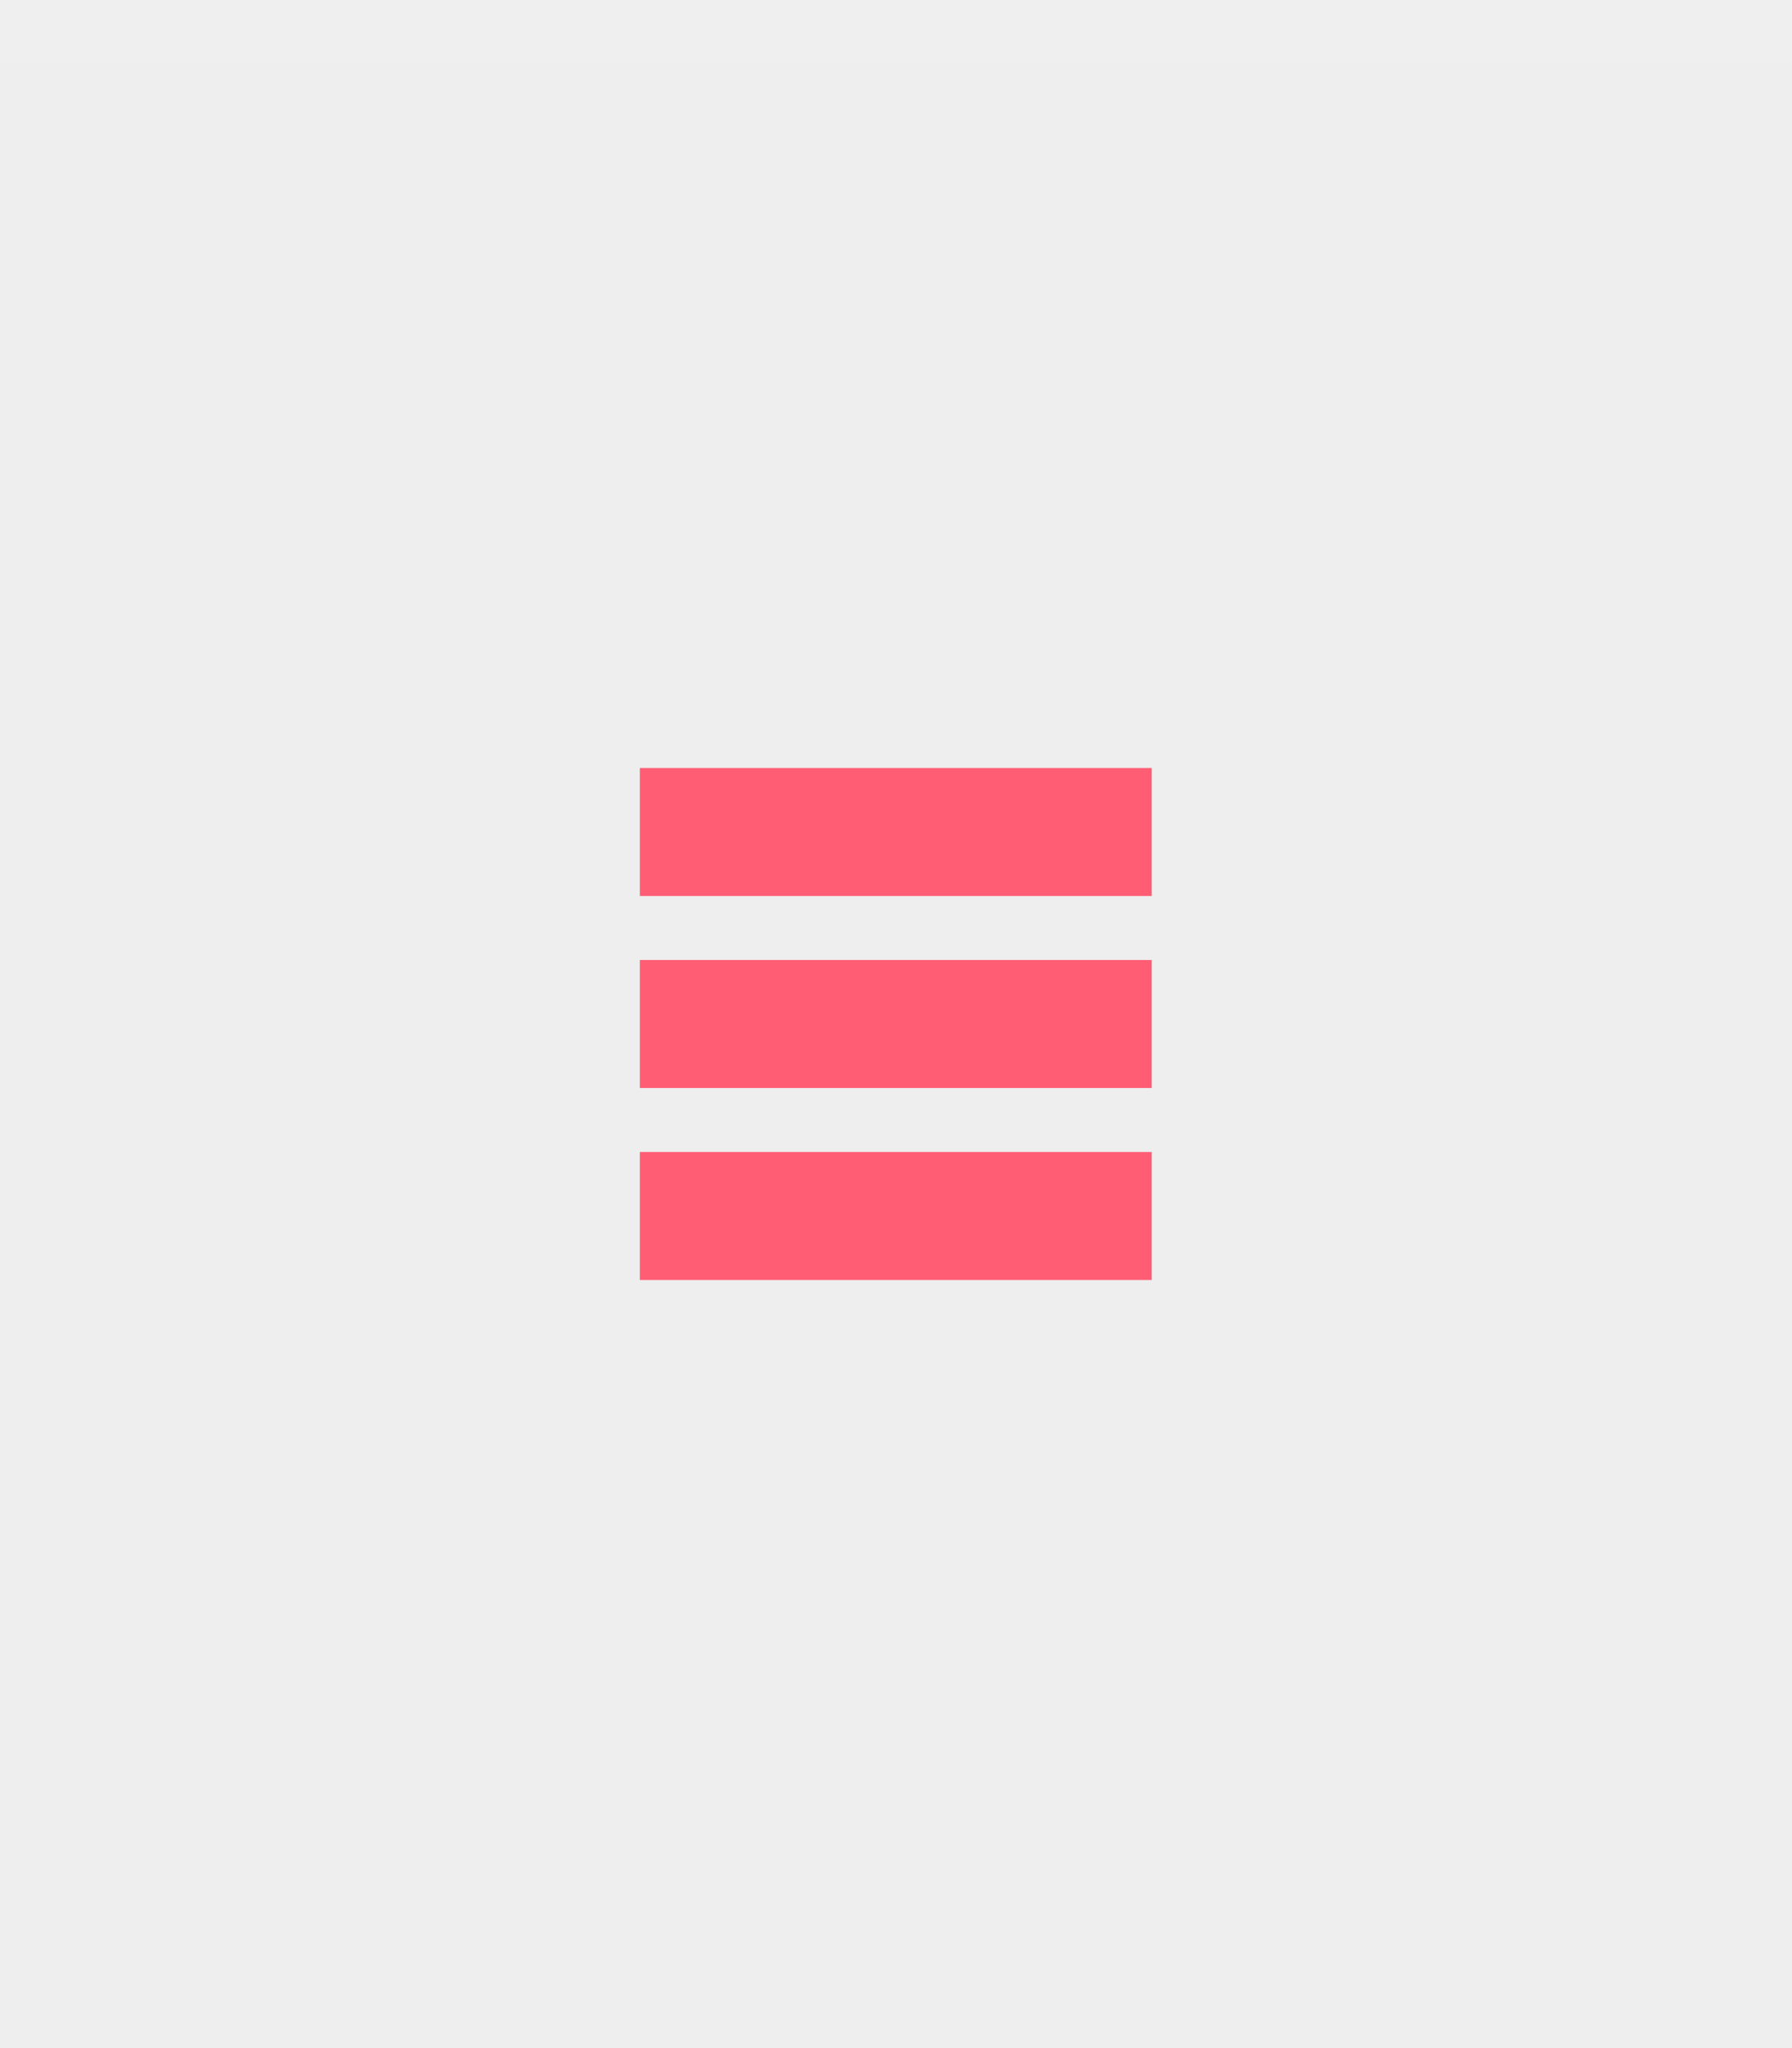
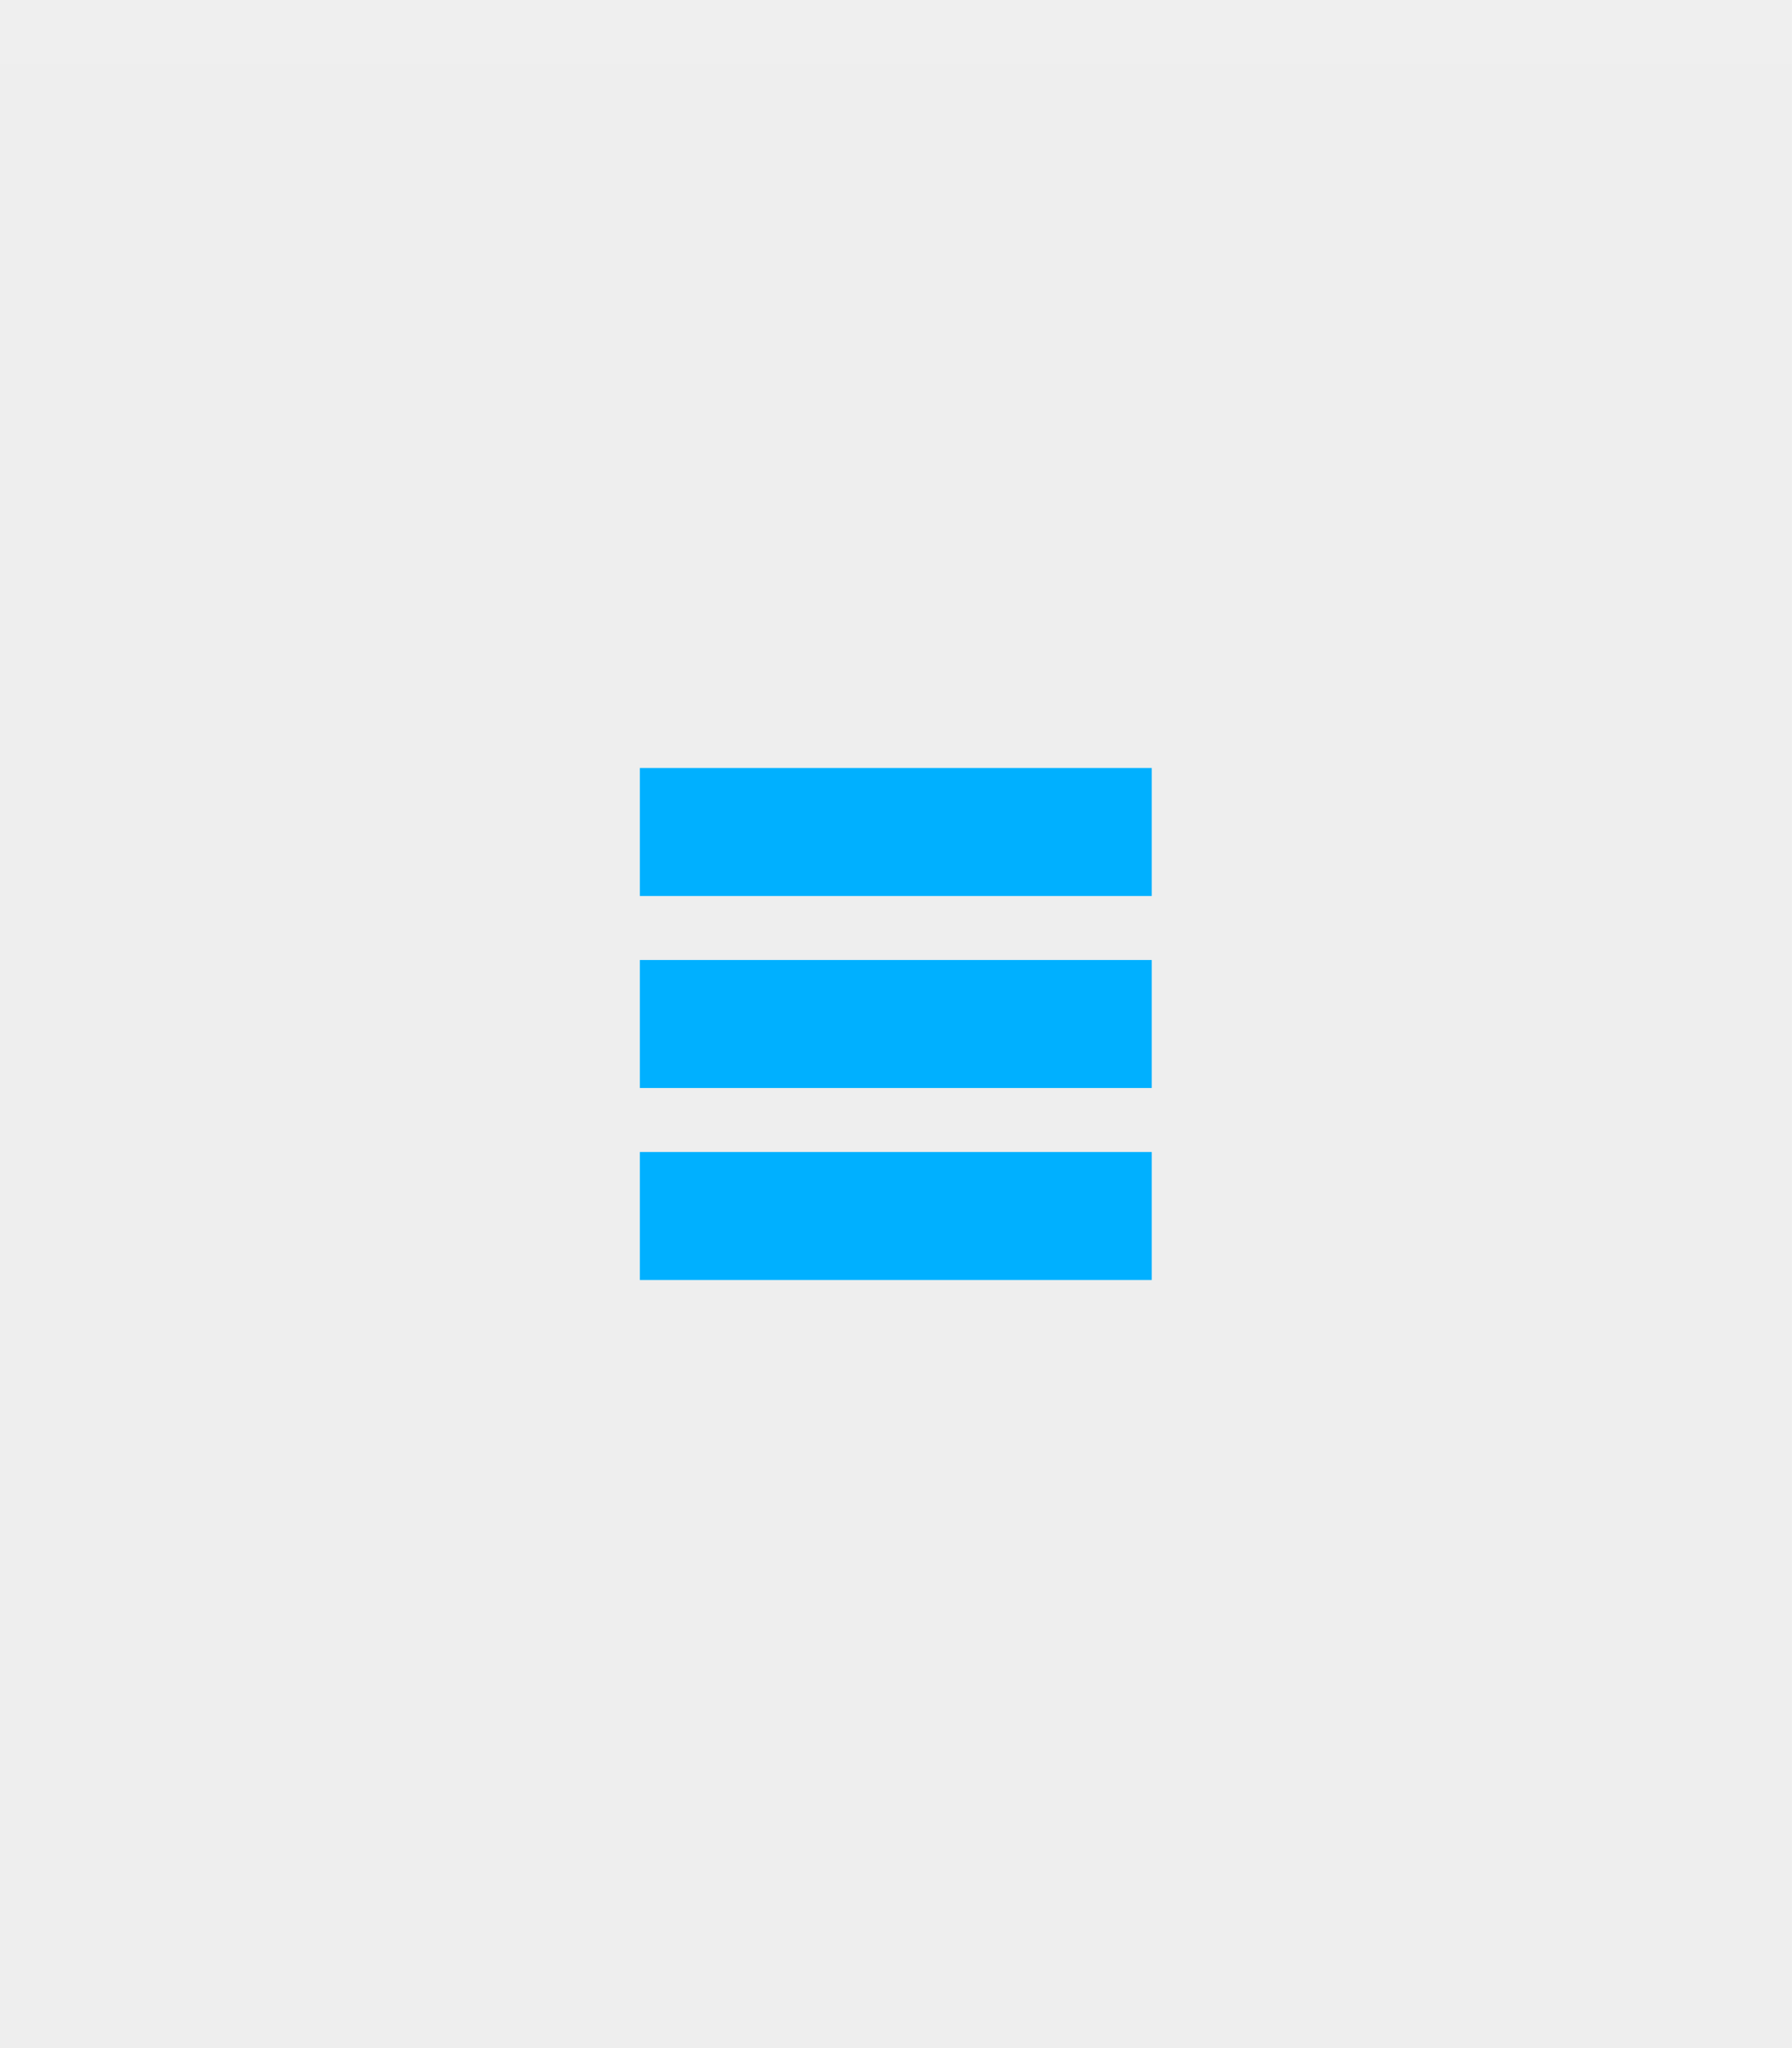
<svg xmlns="http://www.w3.org/2000/svg" width="28" height="32" viewBox="0 0 28 32" id="svg4142" version="1.1">
  <defs id="defs4144" />
  <g id="layer1" transform="translate(0,-1020.362)">
    <rect style="opacity:1;fill:#eeeeee;fill-opacity:1;fill-rule:evenodd;stroke:none;stroke-width:2.745;stroke-linecap:butt;stroke-linejoin:miter;stroke-miterlimit:4;stroke-dasharray:none;stroke-dashoffset:478.437;stroke-opacity:1" id="rect4741" width="28" height="32" x="0" y="1020.362" />
    <rect style="opacity:1;fill:#ffffff;fill-opacity:0.07;fill-rule:evenodd;stroke:none;stroke-width:2.745;stroke-linecap:butt;stroke-linejoin:miter;stroke-miterlimit:4;stroke-dasharray:none;stroke-dashoffset:478.437;stroke-opacity:1" id="rect4959" width="28" height="1" x="0" y="1020.362" />
-     <g id="g4154" style="fill:#ff5d73;fill-opacity:1">
-       <rect y="1032.362" x="10" height="2" width="8" id="rect4138" style="opacity:1;fill:#ff5d73;fill-opacity:1;fill-rule:nonzero;stroke:none;stroke-width:1;stroke-linecap:square;stroke-linejoin:round;stroke-miterlimit:0;stroke-dasharray:none;stroke-dashoffset:478.437;stroke-opacity:0.097" />
-       <rect y="1035.362" x="10" height="2" width="8" id="rect4138-3" style="opacity:1;fill:#ff5d73;fill-opacity:1;fill-rule:nonzero;stroke:none;stroke-width:1;stroke-linecap:square;stroke-linejoin:round;stroke-miterlimit:0;stroke-dasharray:none;stroke-dashoffset:478.437;stroke-opacity:0.097" />
-       <rect y="1038.362" x="10" height="2" width="8" id="rect4138-3-8" style="opacity:1;fill:#ff5d73;fill-opacity:1;fill-rule:nonzero;stroke:none;stroke-width:1;stroke-linecap:square;stroke-linejoin:round;stroke-miterlimit:0;stroke-dasharray:none;stroke-dashoffset:478.437;stroke-opacity:0.097" />
+     <g id="g4154" style="fill:#00b0ff;fill-opacity:1">
+       <rect y="1032.362" x="10" height="2" width="8" id="rect4138" style="opacity:1;fill:#00b0ff;fill-opacity:1;fill-rule:nonzero;stroke:none;stroke-width:1;stroke-linecap:square;stroke-linejoin:round;stroke-miterlimit:0;stroke-dasharray:none;stroke-dashoffset:478.437;stroke-opacity:0.097" />
+       <rect y="1035.362" x="10" height="2" width="8" id="rect4138-3" style="opacity:1;fill:#00b0ff;fill-opacity:1;fill-rule:nonzero;stroke:none;stroke-width:1;stroke-linecap:square;stroke-linejoin:round;stroke-miterlimit:0;stroke-dasharray:none;stroke-dashoffset:478.437;stroke-opacity:0.097" />
+       <rect y="1038.362" x="10" height="2" width="8" id="rect4138-3-8" style="opacity:1;fill:#00b0ff;fill-opacity:1;fill-rule:nonzero;stroke:none;stroke-width:1;stroke-linecap:square;stroke-linejoin:round;stroke-miterlimit:0;stroke-dasharray:none;stroke-dashoffset:478.437;stroke-opacity:0.097" />
    </g>
  </g>
</svg>
